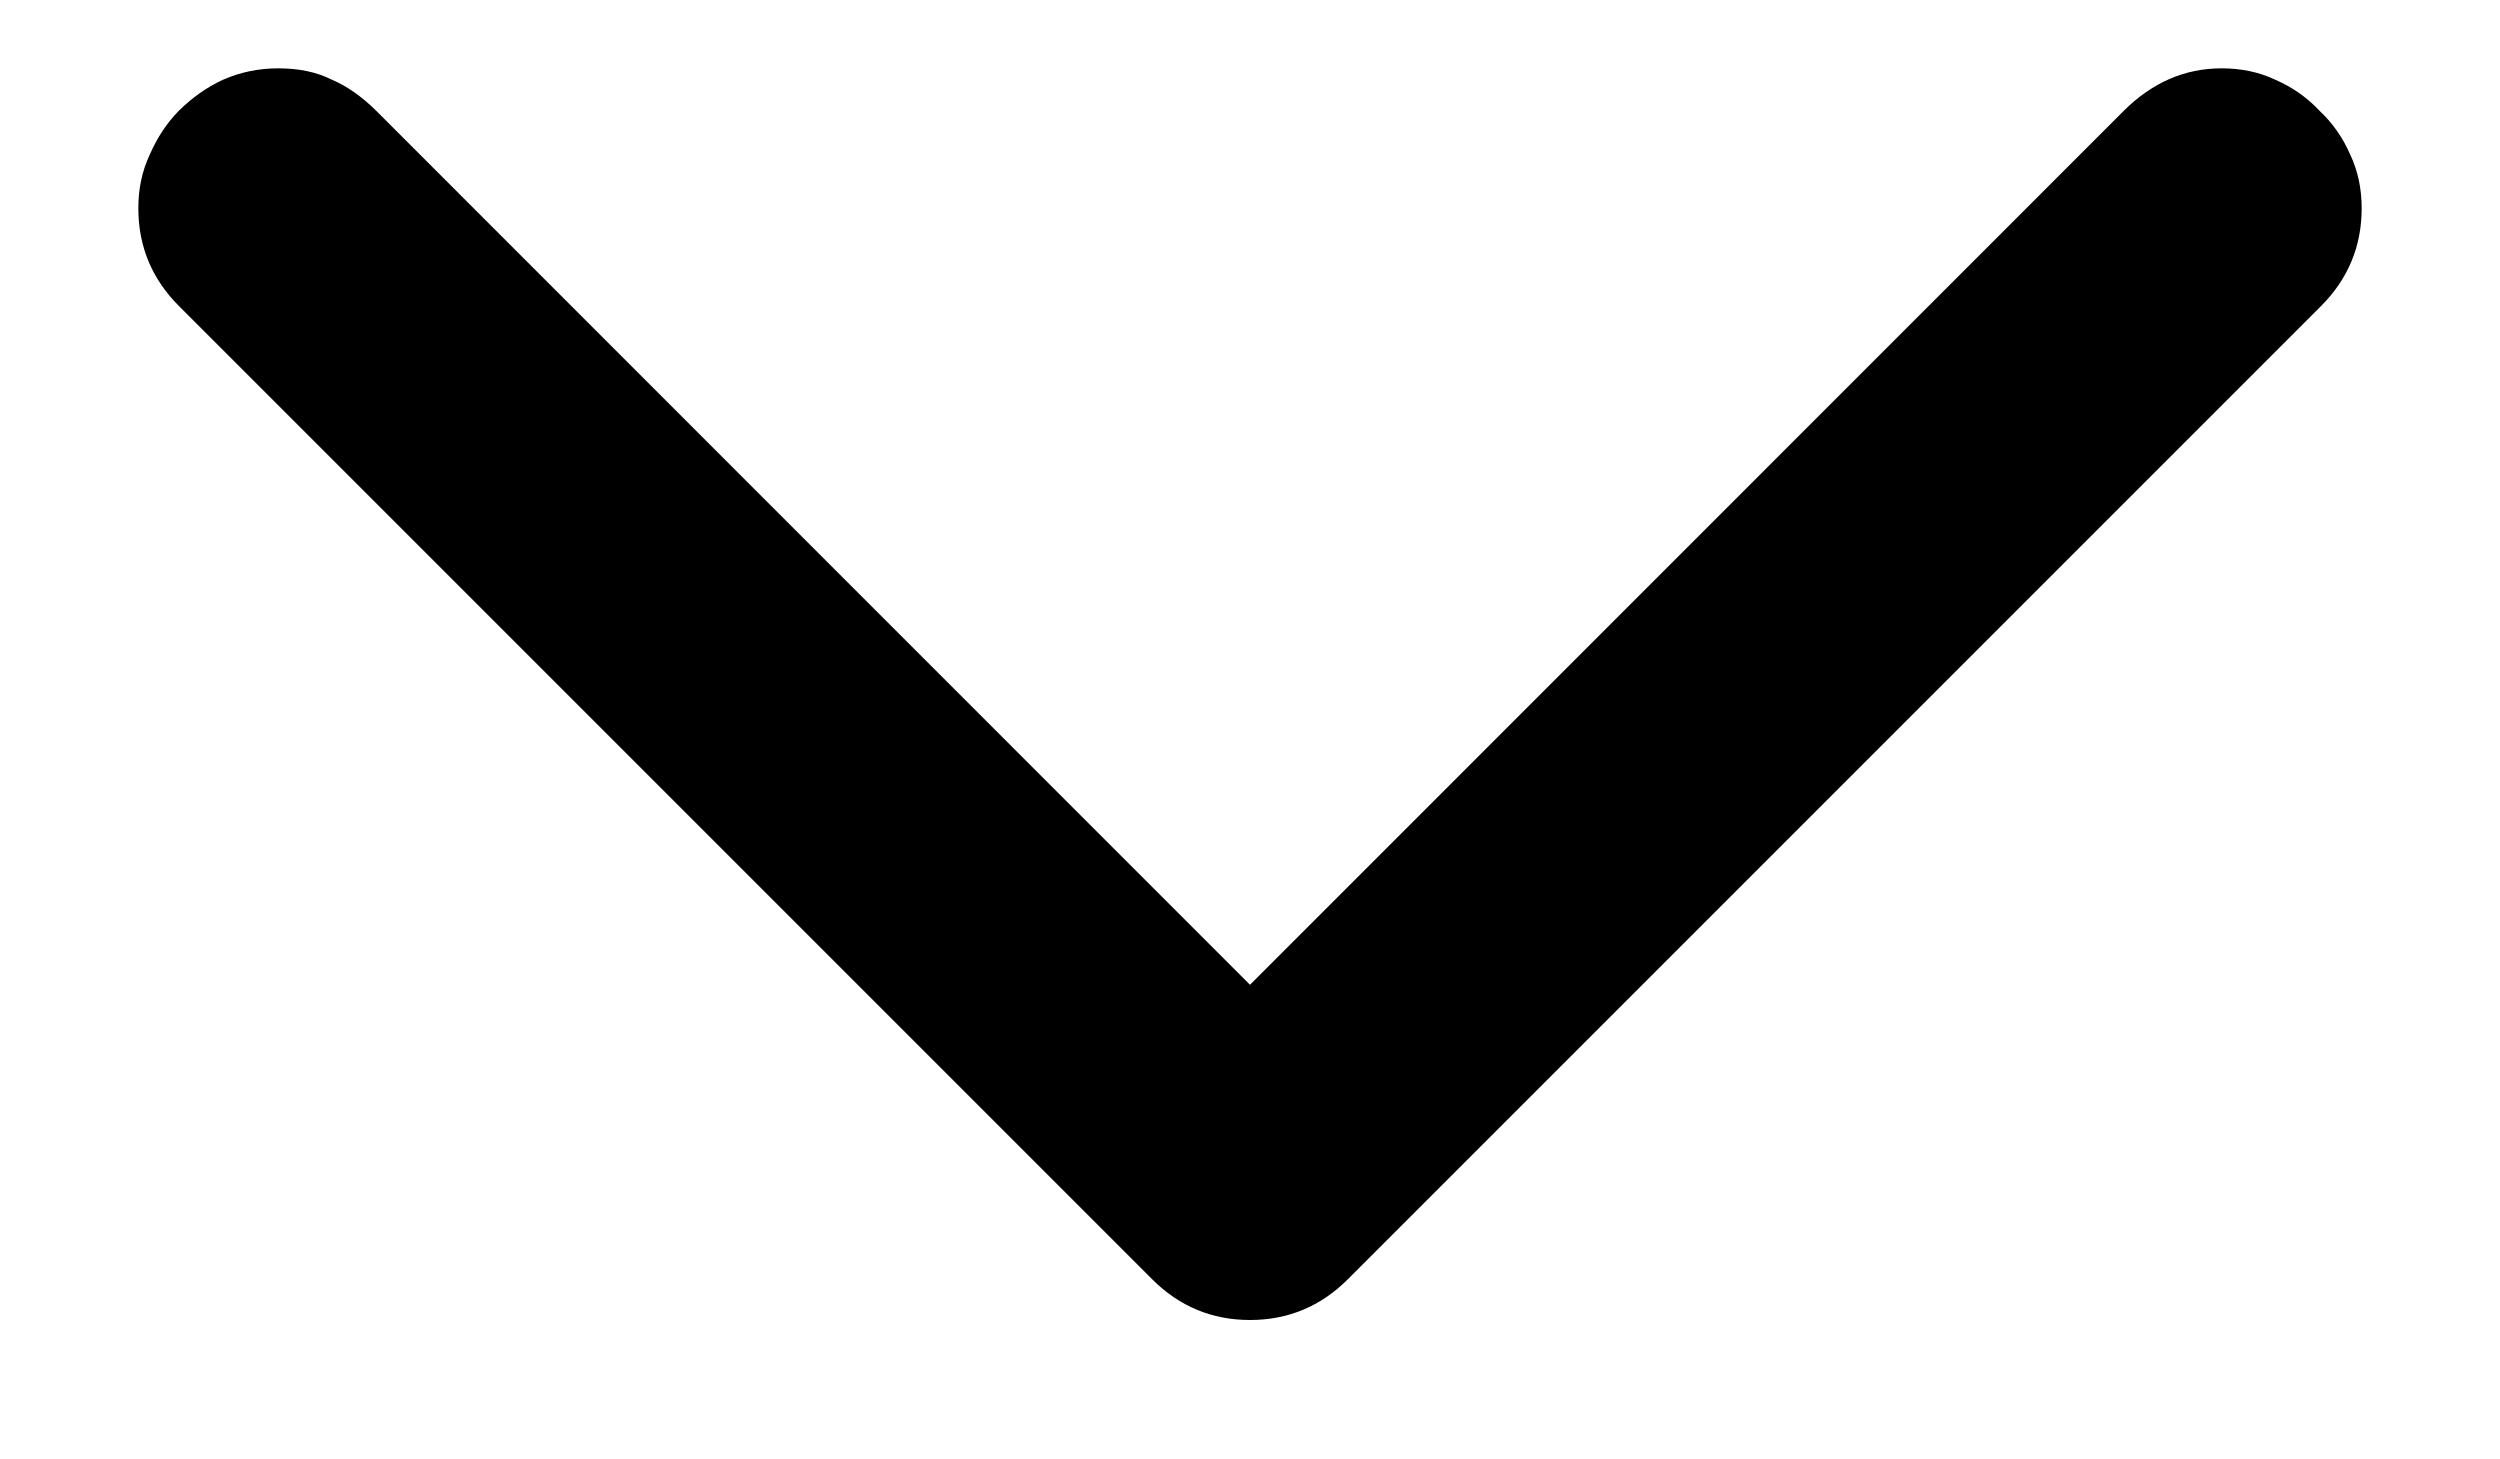
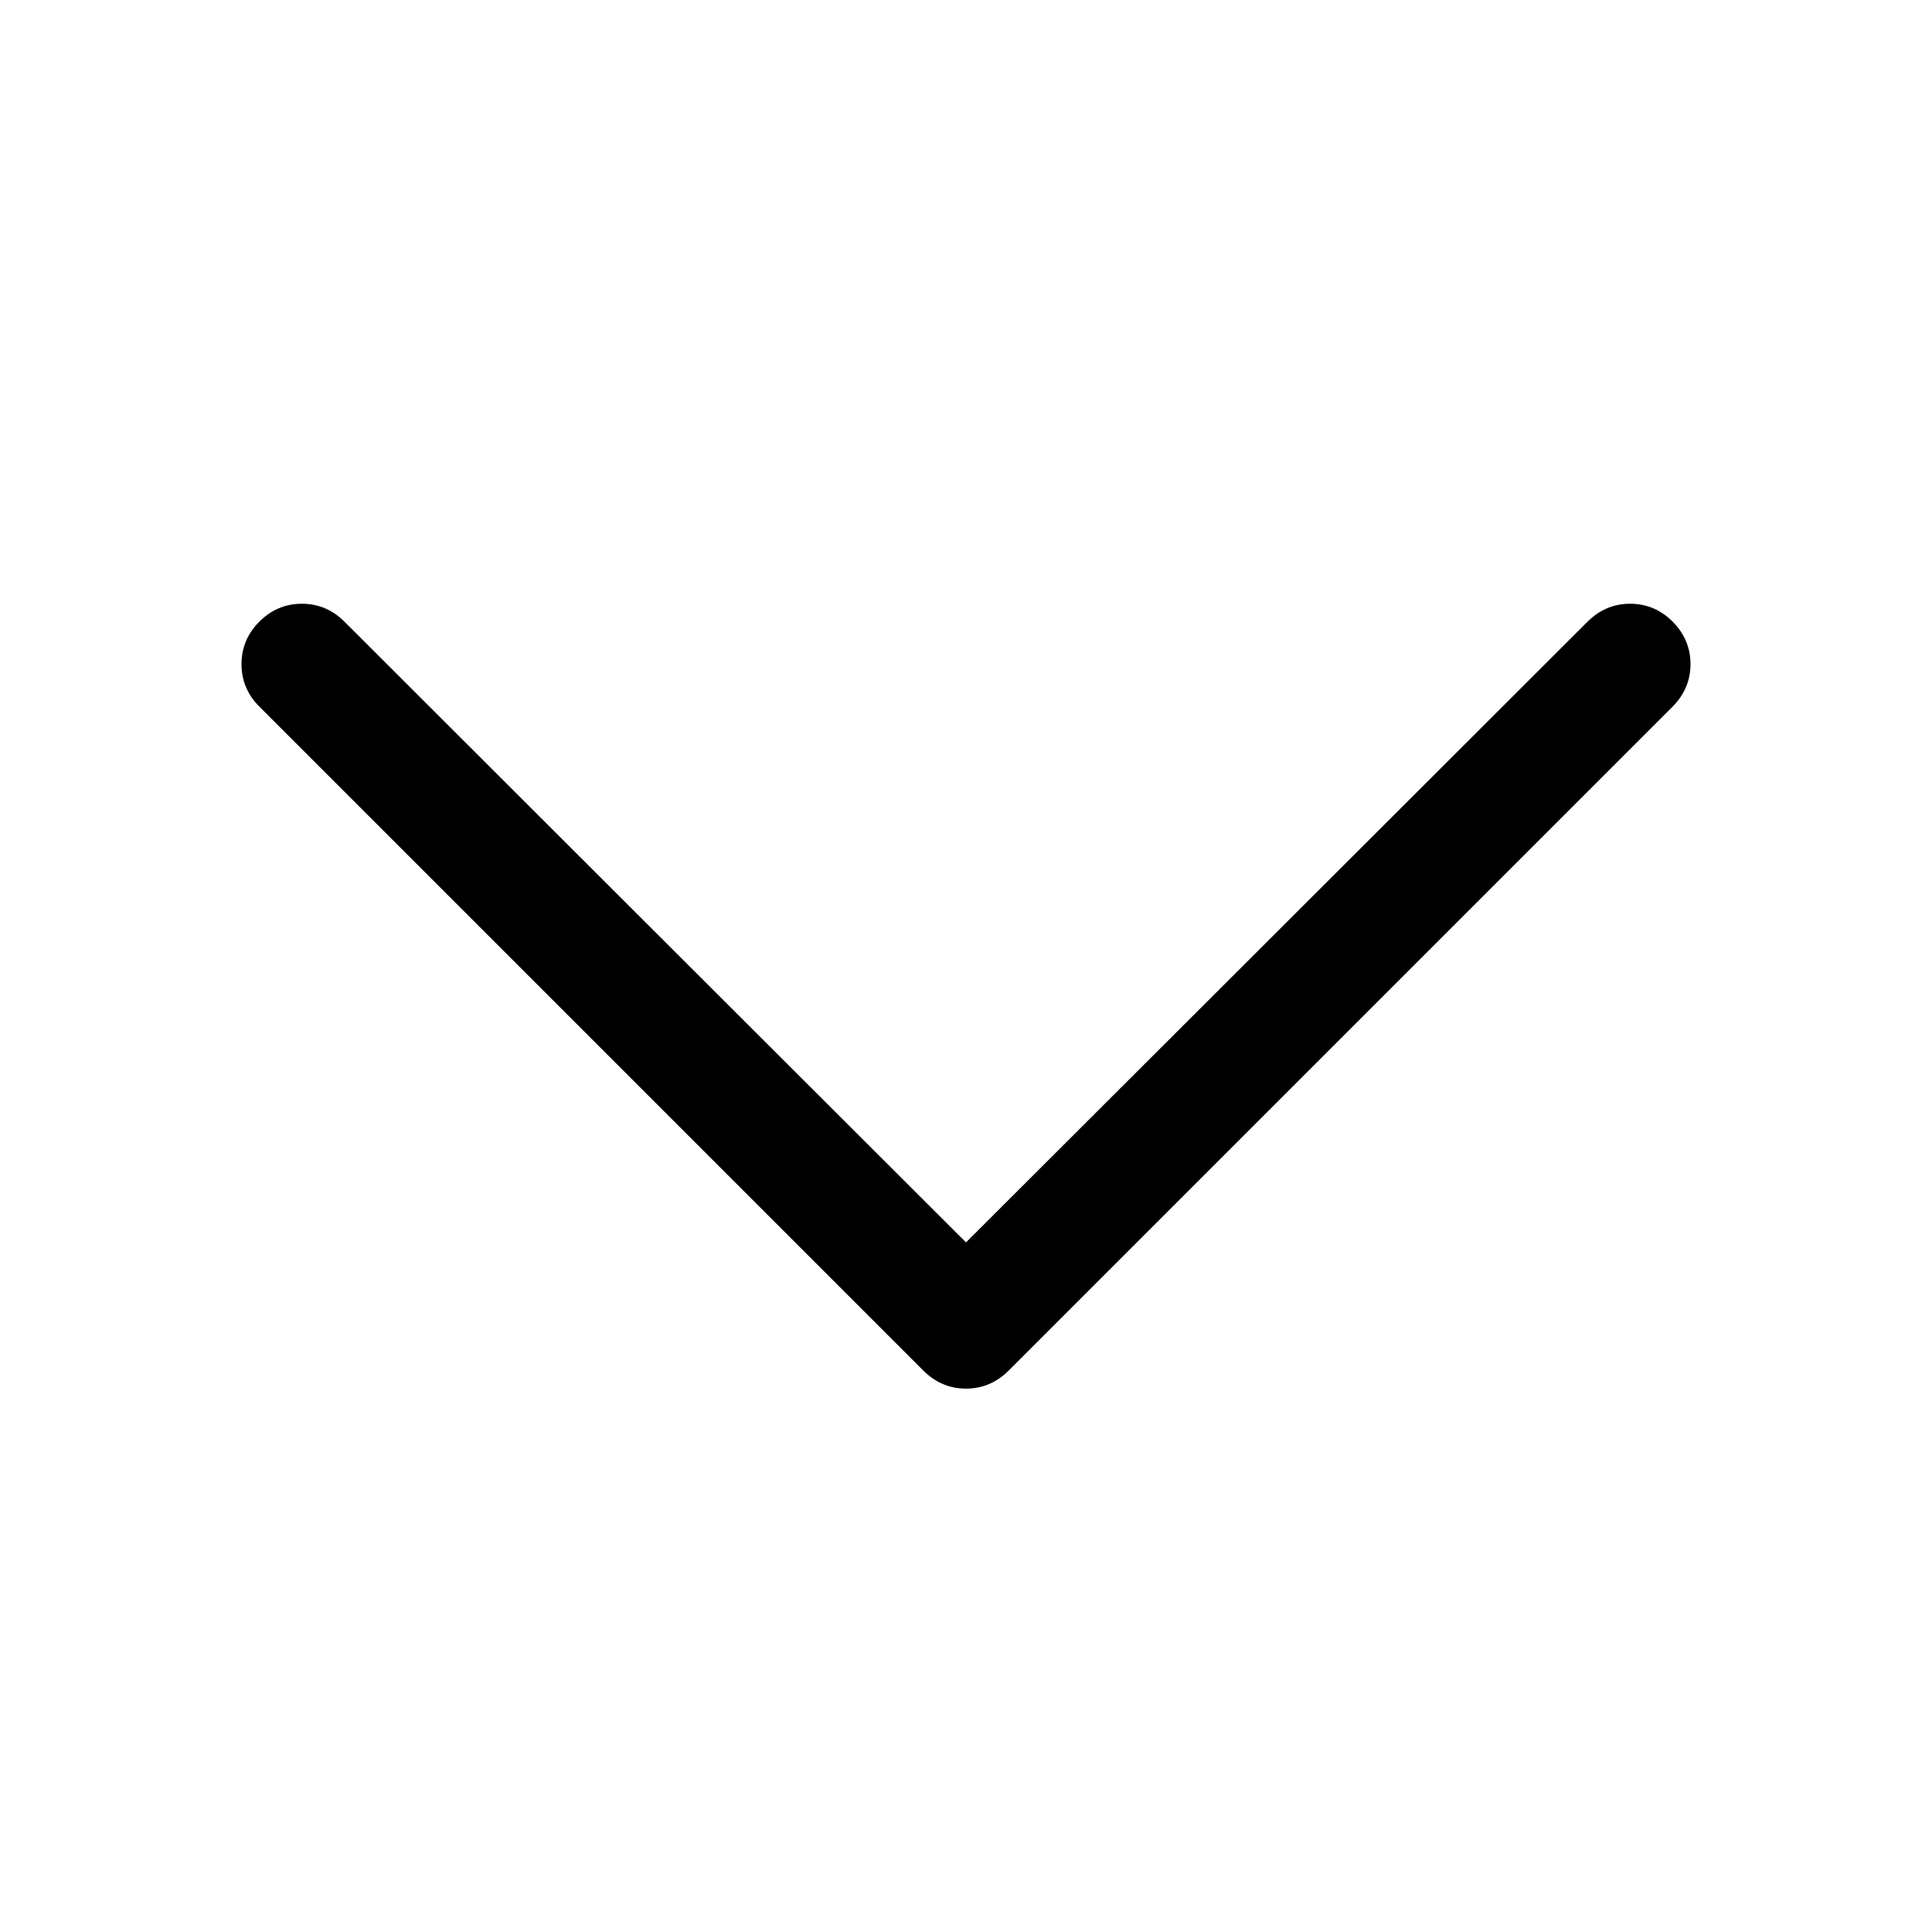
- <svg xmlns="http://www.w3.org/2000/svg" width="12" height="7" viewBox="0 0 12 7">
-   <path d="M0.664 1C0.664 0.906 0.682 0.82 0.719 0.742C0.755 0.659 0.802 0.589 0.859 0.531C0.922 0.469 0.992 0.419 1.07 0.383C1.154 0.346 1.242 0.328 1.336 0.328C1.435 0.328 1.521 0.346 1.594 0.383C1.667 0.414 1.737 0.464 1.805 0.531L6 4.727L10.195 0.531C10.331 0.396 10.487 0.328 10.664 0.328C10.758 0.328 10.844 0.346 10.922 0.383C11.005 0.419 11.075 0.469 11.133 0.531C11.195 0.589 11.245 0.659 11.281 0.742C11.318 0.82 11.336 0.906 11.336 1C11.336 1.182 11.271 1.339 11.141 1.469L6.469 6.141C6.339 6.271 6.182 6.336 6 6.336C5.818 6.336 5.661 6.271 5.531 6.141L0.859 1.469C0.729 1.339 0.664 1.182 0.664 1Z" />
+ <svg xmlns="http://www.w3.org/2000/svg" width="16" height="16" viewBox="0 0 16 16">
+   <path d="M2 5.5C2 5.365 2.049 5.247 2.148 5.148C2.247 5.049 2.365 5 2.5 5C2.635 5 2.753 5.049 2.852 5.148L8 10.289L13.148 5.148C13.247 5.049 13.365 5 13.5 5C13.635 5 13.753 5.049 13.852 5.148C13.95 5.247 14 5.365 14 5.5C14 5.635 13.95 5.753 13.852 5.852L8.352 11.352C8.253 11.45 8.135 11.5 8 11.5C7.865 11.5 7.747 11.45 7.648 11.352L2.148 5.852C2.049 5.753 2 5.635 2 5.5Z" />
</svg>
